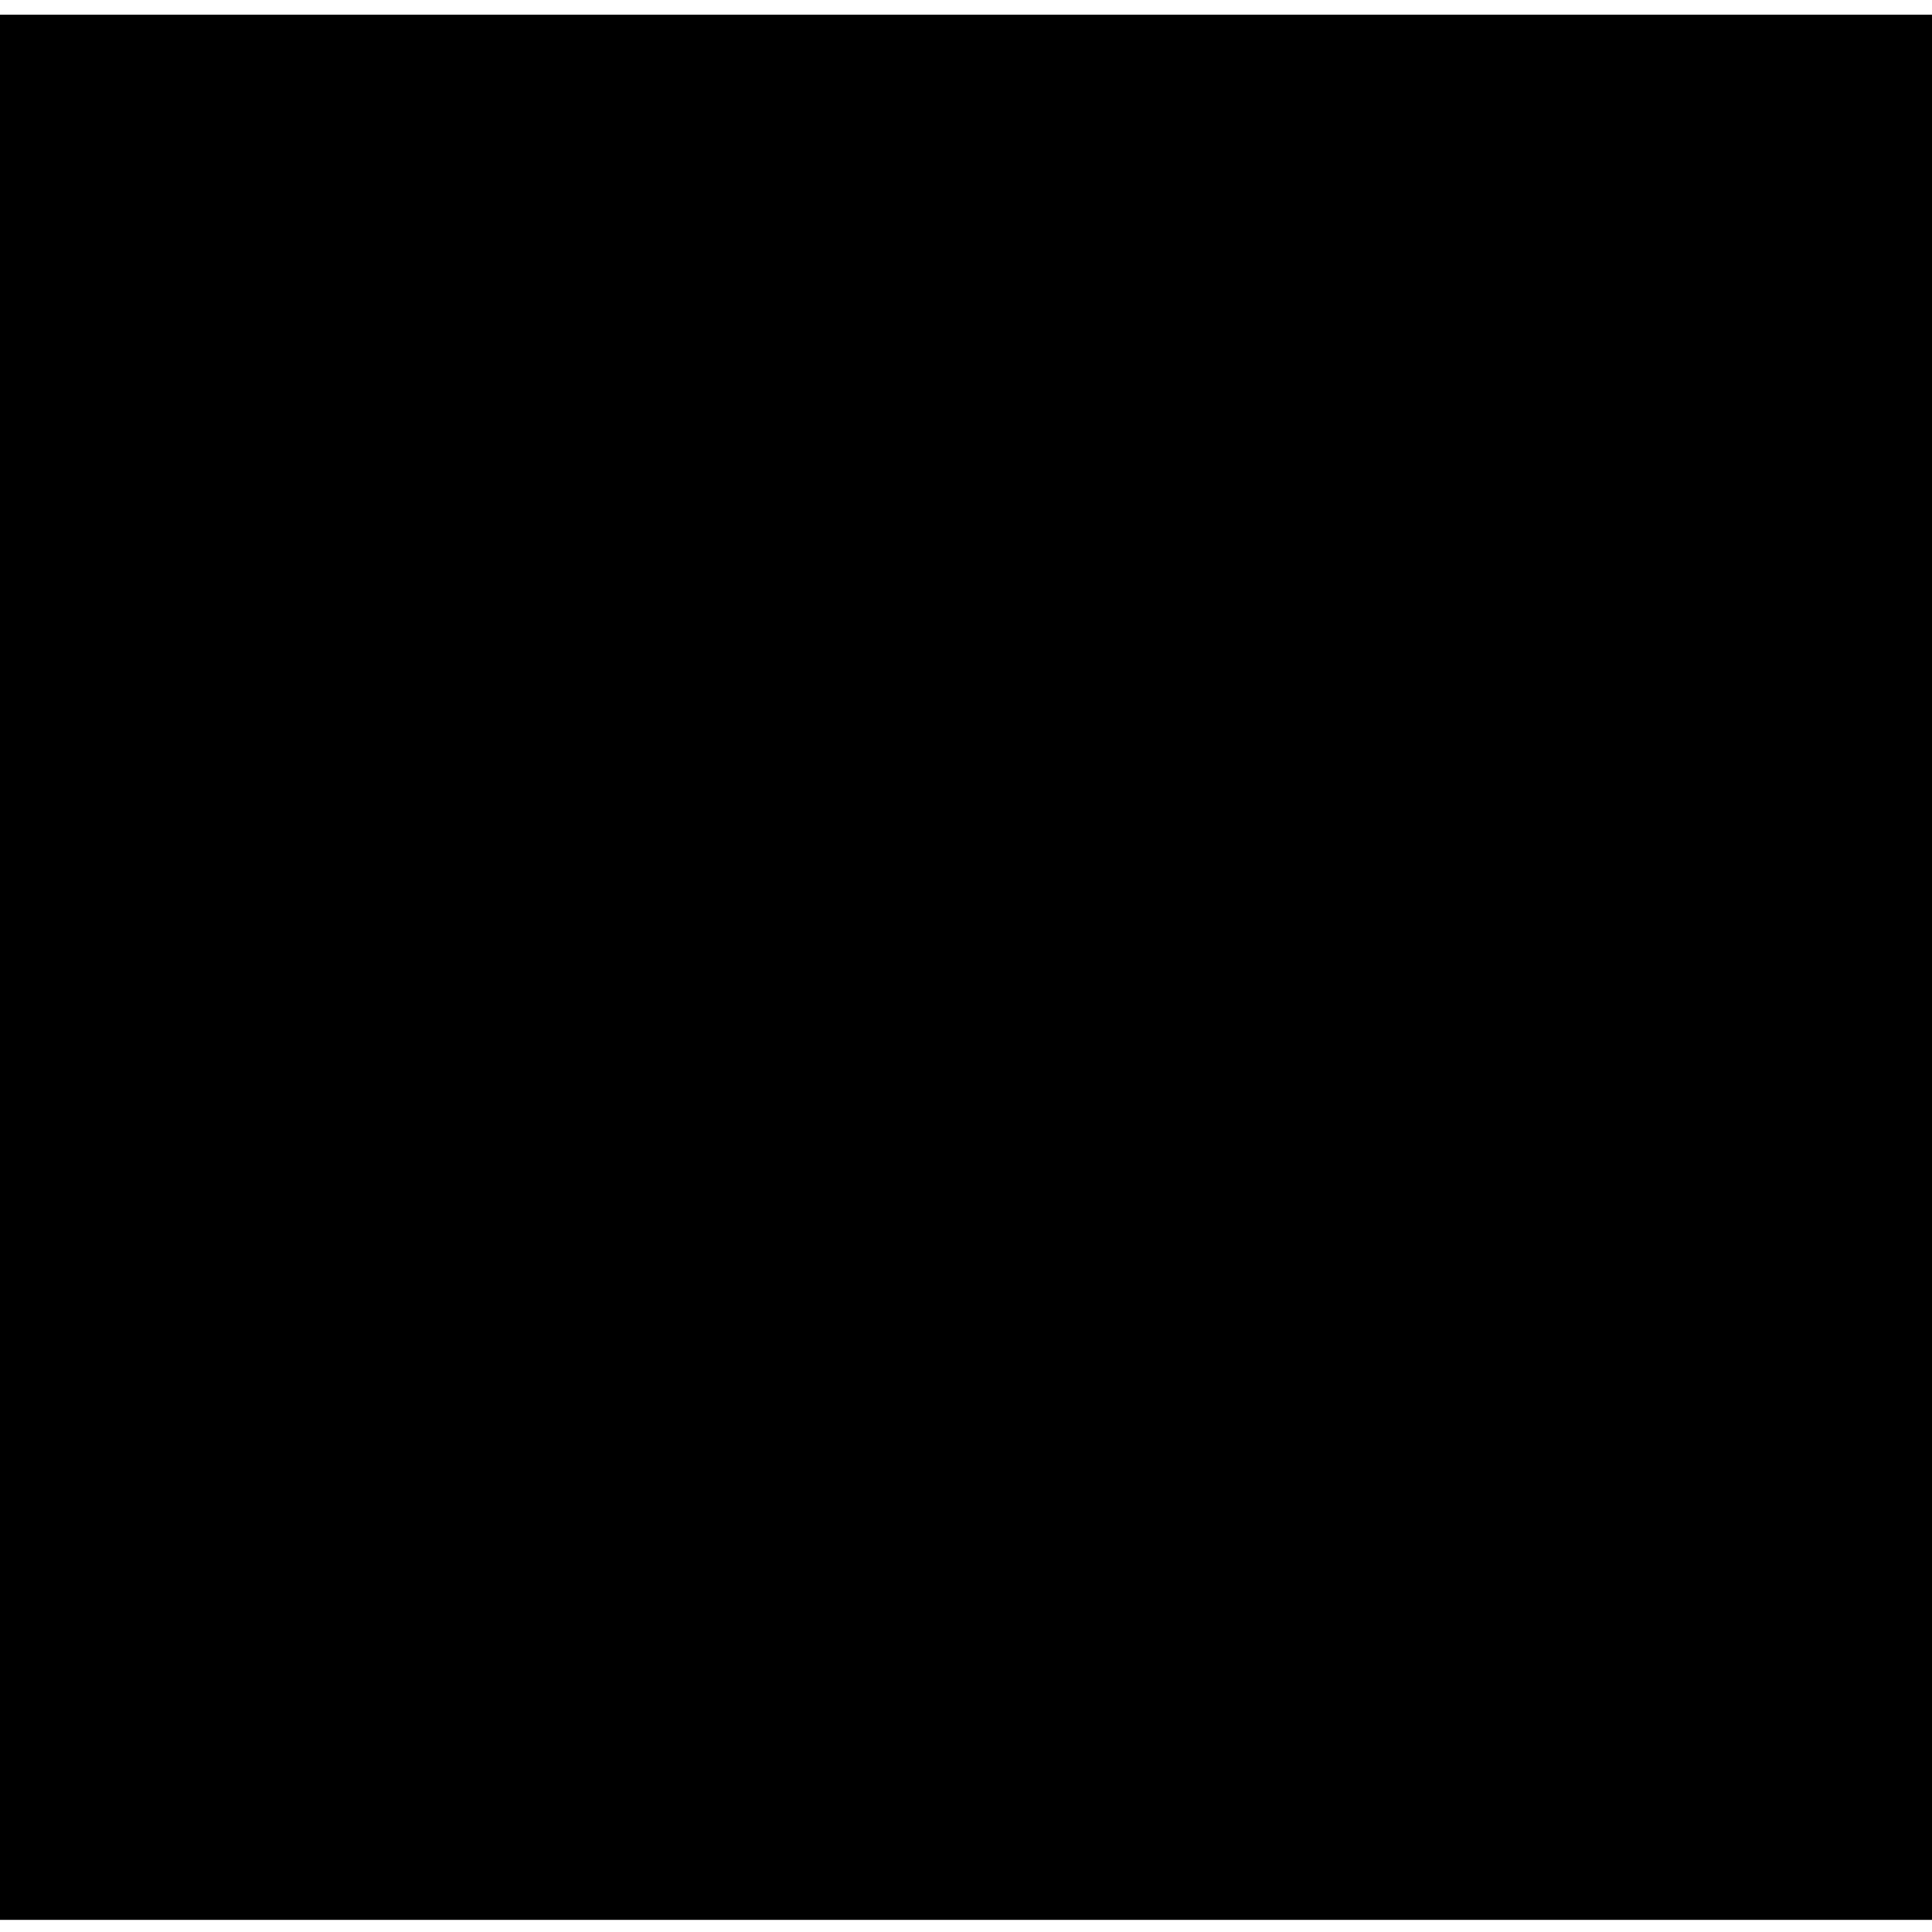
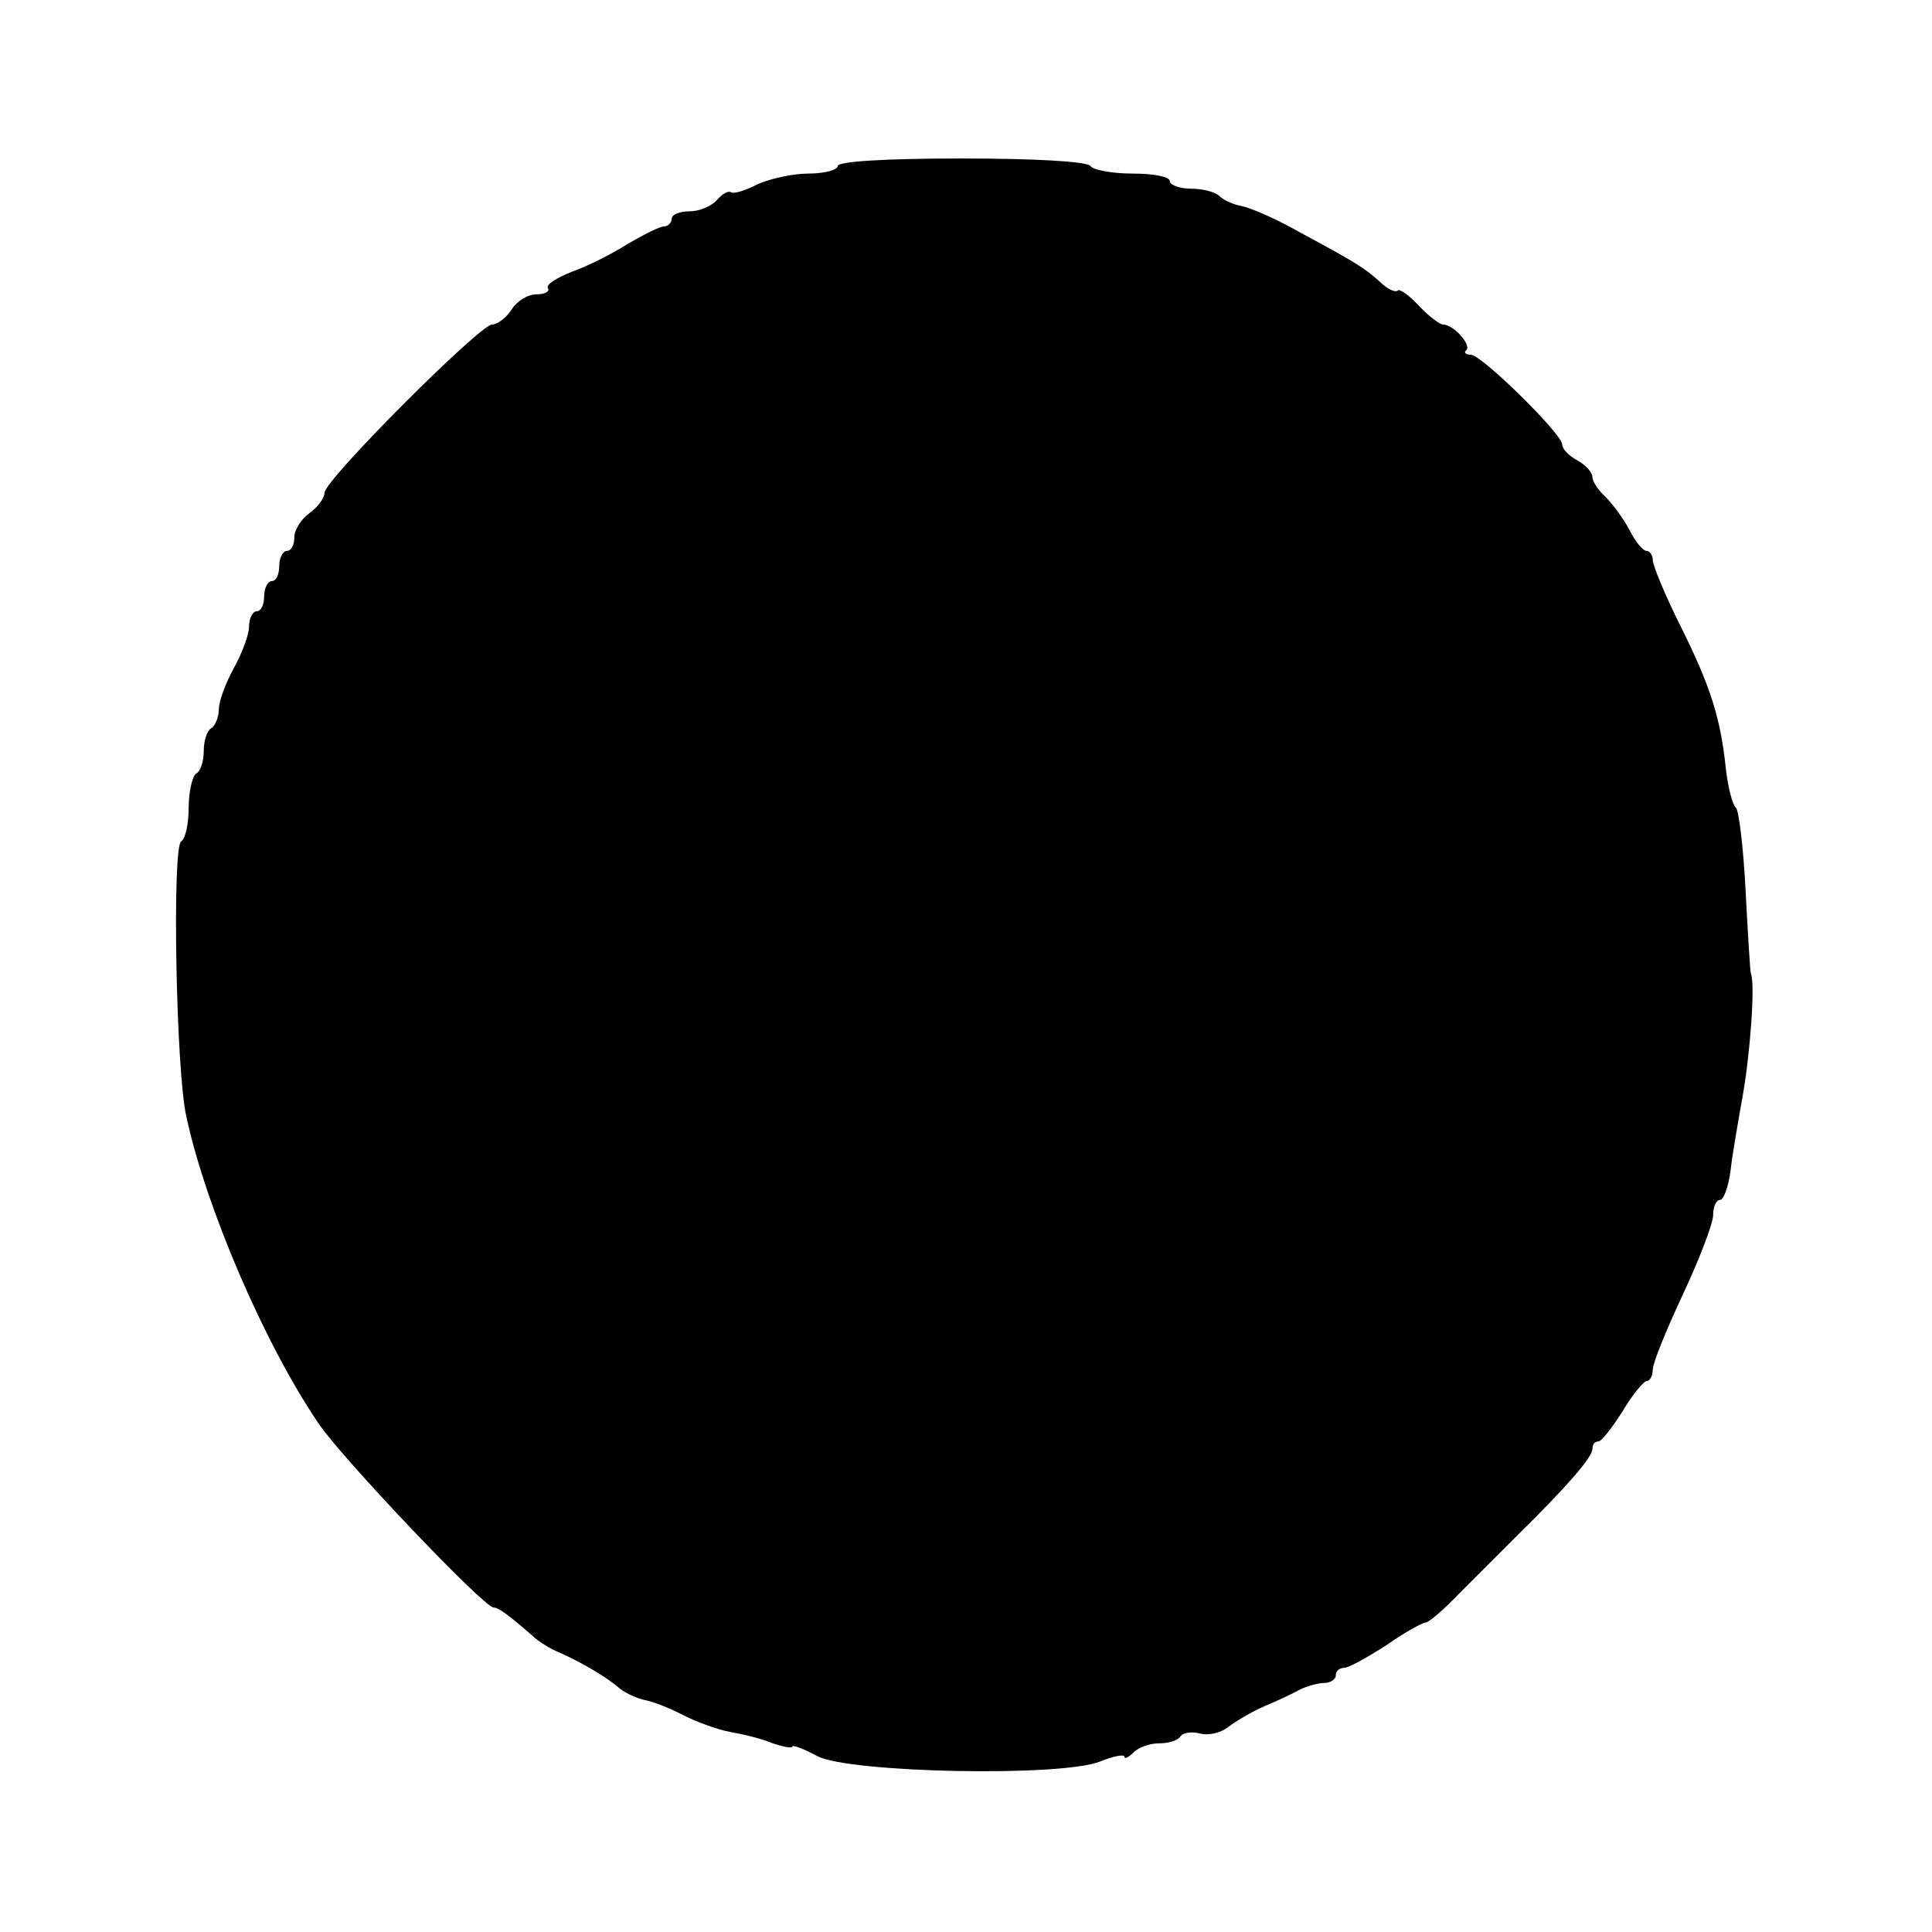
- <svg xmlns="http://www.w3.org/2000/svg" version="1.0" width="794pt" height="794pt" viewBox="0 0 794 794" preserveAspectRatio="xMidYMid meet">
-   <g transform="translate(0,794) scale(0.1,-0.1)" fill="#000000" stroke="none">
-     <path d="M0 3965 l0 -3915 3970 0 3970 0 0 3915 0 3915 -3970 0 -3970 0 0 -3915z" />
+ <svg xmlns="http://www.w3.org/2000/svg" version="1.0" width="256pt" height="256pt" viewBox="0 0 256 256" preserveAspectRatio="xMidYMid meet">
+   <g transform="translate(0,256) scale(0.1,-0.1)" fill="#000000" stroke="none">
+     <path d="M1110 2340 c0 -5 -17 -10 -39 -10 -21 0 -51 -7 -67 -14 -15 -8 -31 -13 -35 -11 -4 3 -12 -2 -19 -10 -7 -8 -23 -15 -36 -15 -13 0 -24 -4 -24 -10 0 -5 -5 -10 -10 -10 -6 0 -27 -11 -48 -23 -20 -13 -54 -30 -74 -37 -20 -8 -35 -17 -32 -22 3 -4 -4 -8 -15 -8 -12 0 -26 -9 -33 -20 -7 -11 -19 -20 -26 -20 -16 0 -222 -206 -222 -223 0 -7 -9 -19 -20 -27 -11 -8 -20 -22 -20 -32 0 -10 -4 -18 -10 -18 -5 0 -10 -9 -10 -20 0 -11 -4 -20 -10 -20 -5 0 -10 -9 -10 -20 0 -11 -4 -20 -10 -20 -5 0 -10 -9 -10 -20 0 -11 -9 -35 -20 -55 -11 -20 -20 -44 -20 -55 0 -10 -5 -22 -10 -25 -6 -3 -10 -17 -10 -30 0 -13 -4 -27 -10 -30 -5 -3 -10 -24 -10 -45 0 -21 -4 -41 -10 -45 -12 -7 -7 -304 7 -365 26 -120 103 -300 175 -406 30 -45 219 -244 232 -244 6 0 19 -9 51 -37 7 -7 24 -18 37 -23 31 -14 63 -33 80 -48 8 -6 23 -13 34 -15 10 -2 33 -11 50 -20 18 -9 45 -19 62 -22 17 -3 42 -9 56 -15 15 -5 26 -7 26 -4 0 2 15 -3 33 -13 42 -22 323 -28 375 -7 17 7 32 10 32 6 0 -3 5 -1 12 6 7 7 22 12 34 12 13 0 25 4 28 9 3 5 15 7 26 4 12 -3 28 1 38 9 9 7 31 20 47 27 17 7 38 17 47 22 10 5 25 9 33 9 8 0 15 5 15 10 0 6 5 10 11 10 6 0 31 14 56 30 24 17 48 30 52 30 4 0 24 17 44 38 20 20 56 56 79 79 64 63 98 102 98 113 0 6 3 10 8 10 4 0 18 18 32 40 13 22 28 40 32 40 4 0 8 7 8 15 0 9 18 53 40 100 22 47 40 94 40 105 0 11 4 20 9 20 5 0 11 17 14 38 2 20 10 65 16 99 10 56 17 149 11 163 -1 3 -4 52 -7 110 -3 58 -9 107 -13 110 -4 3 -10 25 -13 50 -7 69 -21 112 -61 192 -20 40 -36 79 -36 86 0 6 -4 12 -8 12 -5 0 -15 12 -23 28 -8 15 -22 34 -31 43 -10 9 -18 21 -18 27 0 6 -9 16 -20 22 -11 6 -20 15 -20 21 0 14 -107 119 -121 119 -7 0 -10 3 -6 6 7 7 -17 34 -31 34 -4 0 -19 11 -32 25 -13 14 -26 23 -28 20 -3 -3 -14 2 -24 12 -20 18 -31 25 -109 67 -30 17 -63 31 -74 33 -11 2 -24 8 -29 13 -6 6 -23 10 -38 10 -15 0 -28 5 -28 10 0 6 -22 10 -49 10 -28 0 -53 5 -56 10 -4 6 -72 10 -171 10 -103 0 -164 -4 -164 -10z" />
  </g>
</svg>
